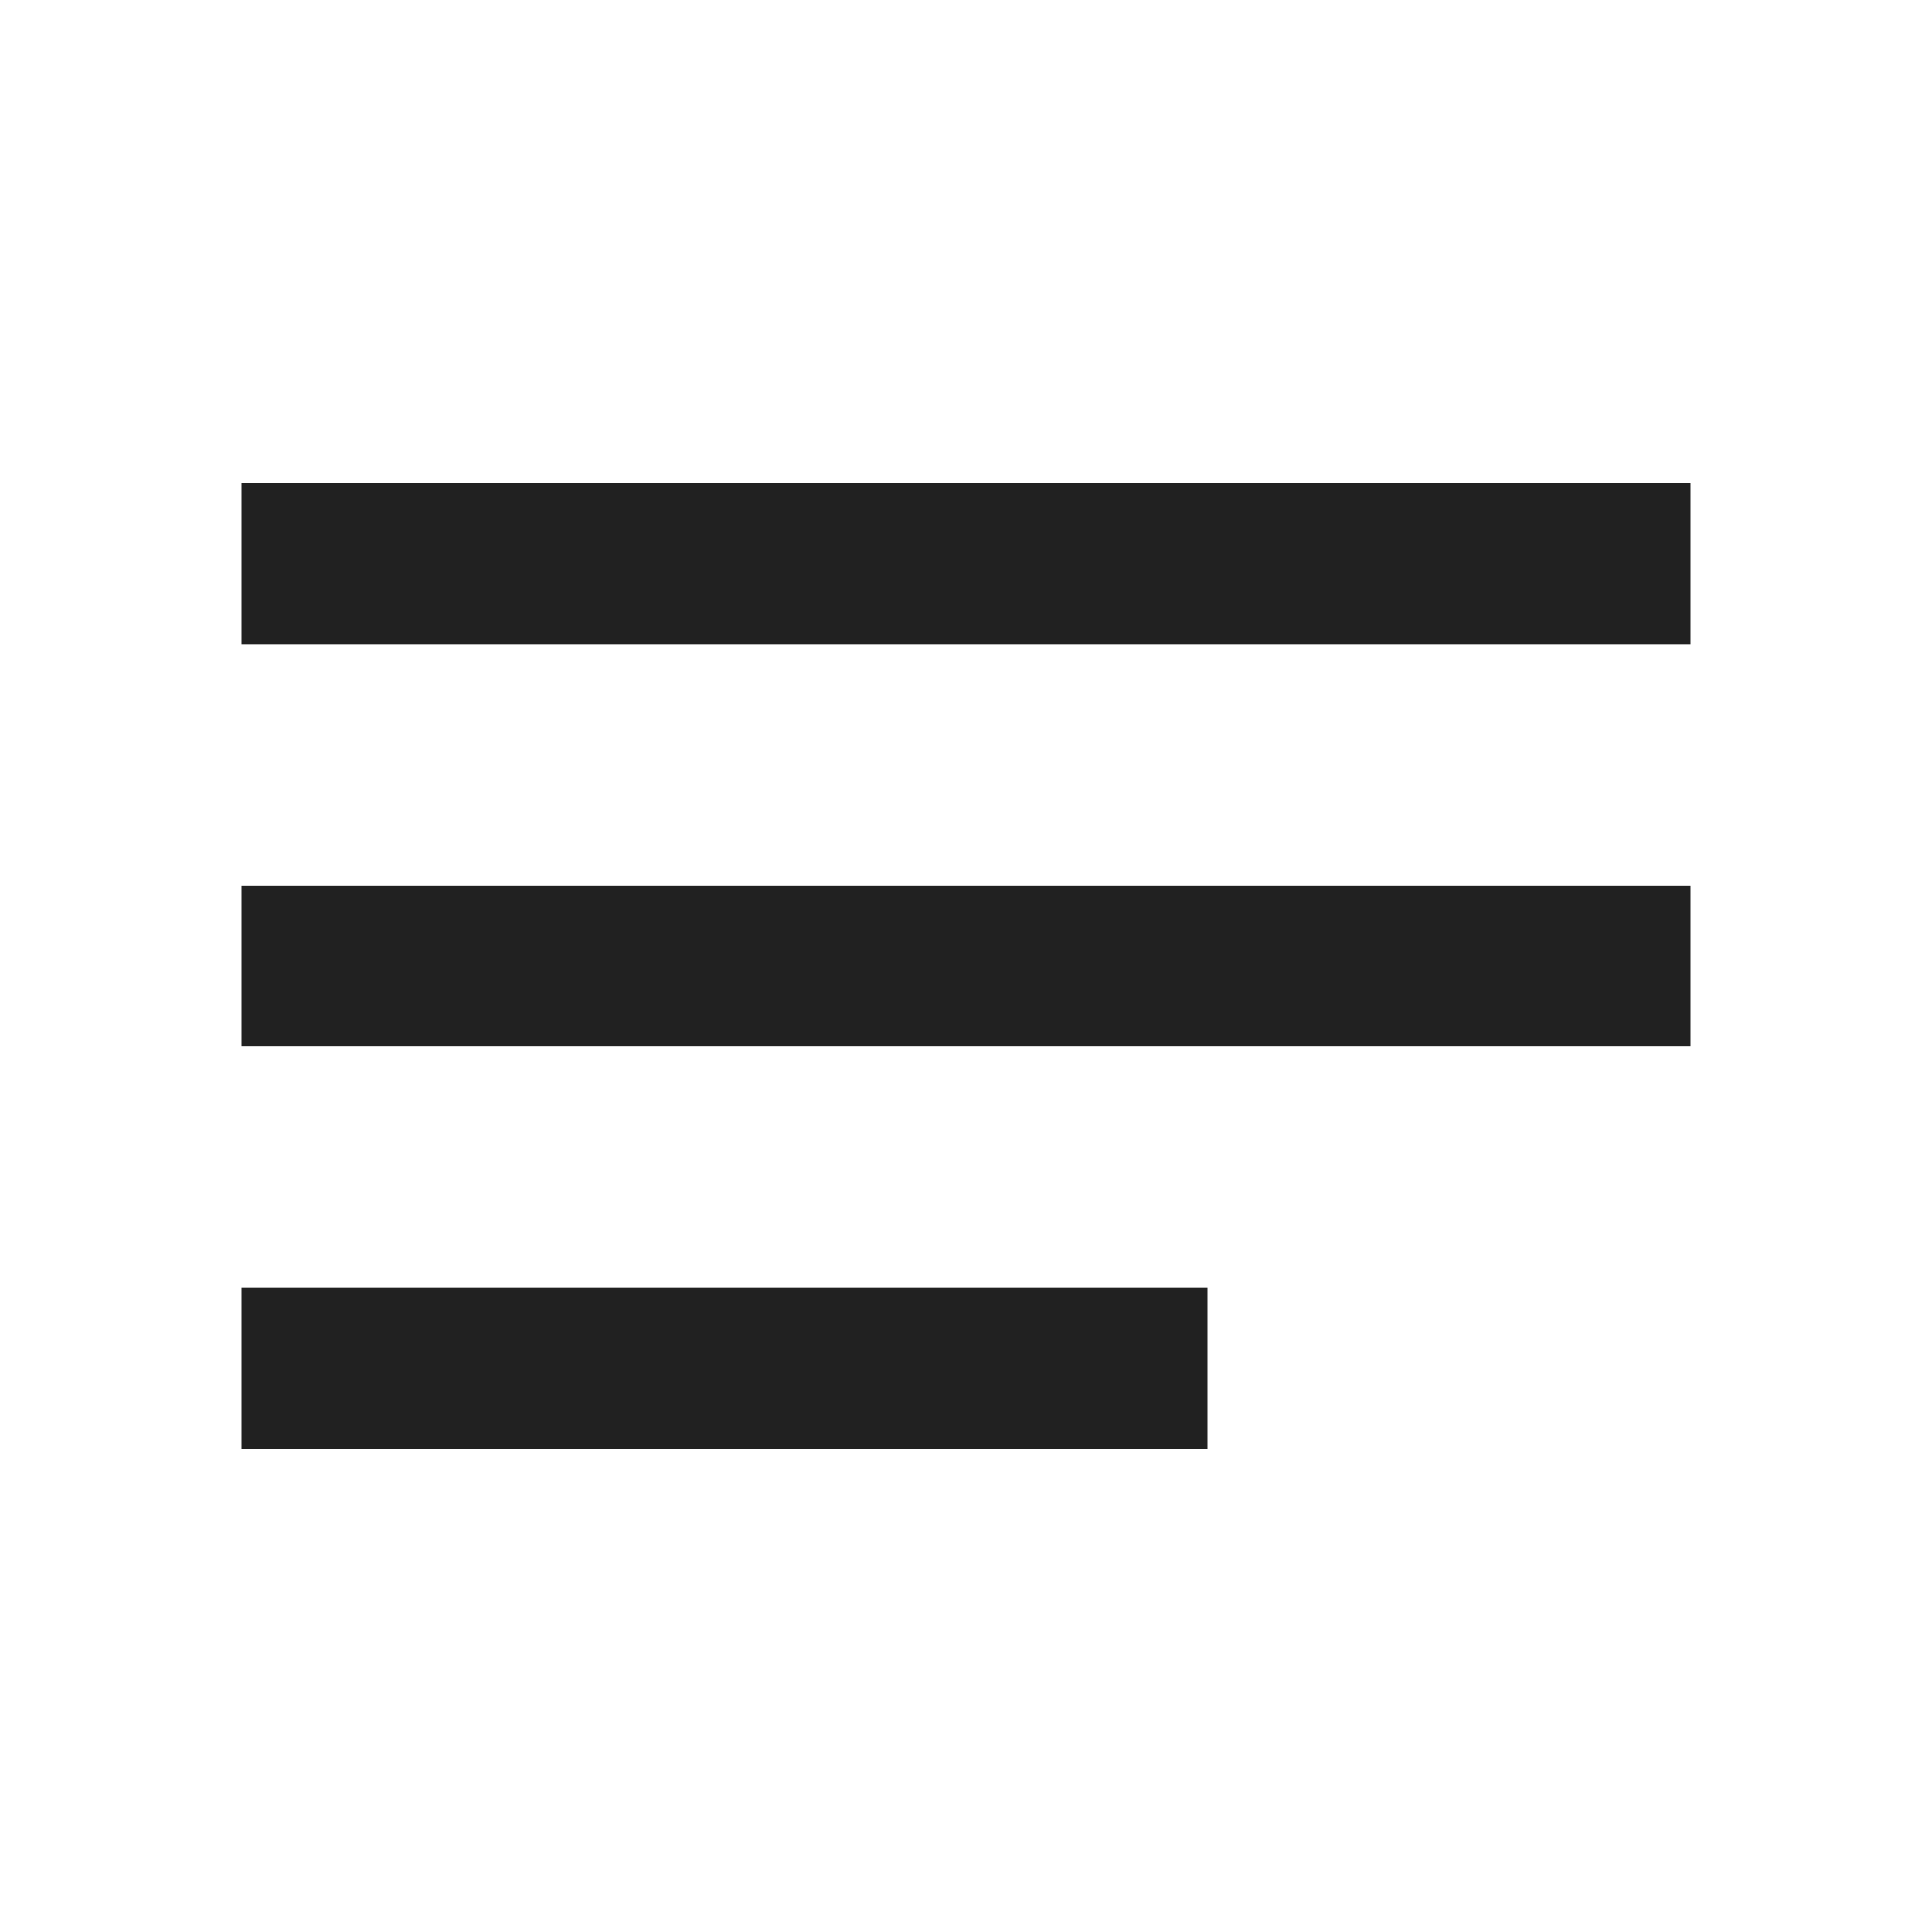
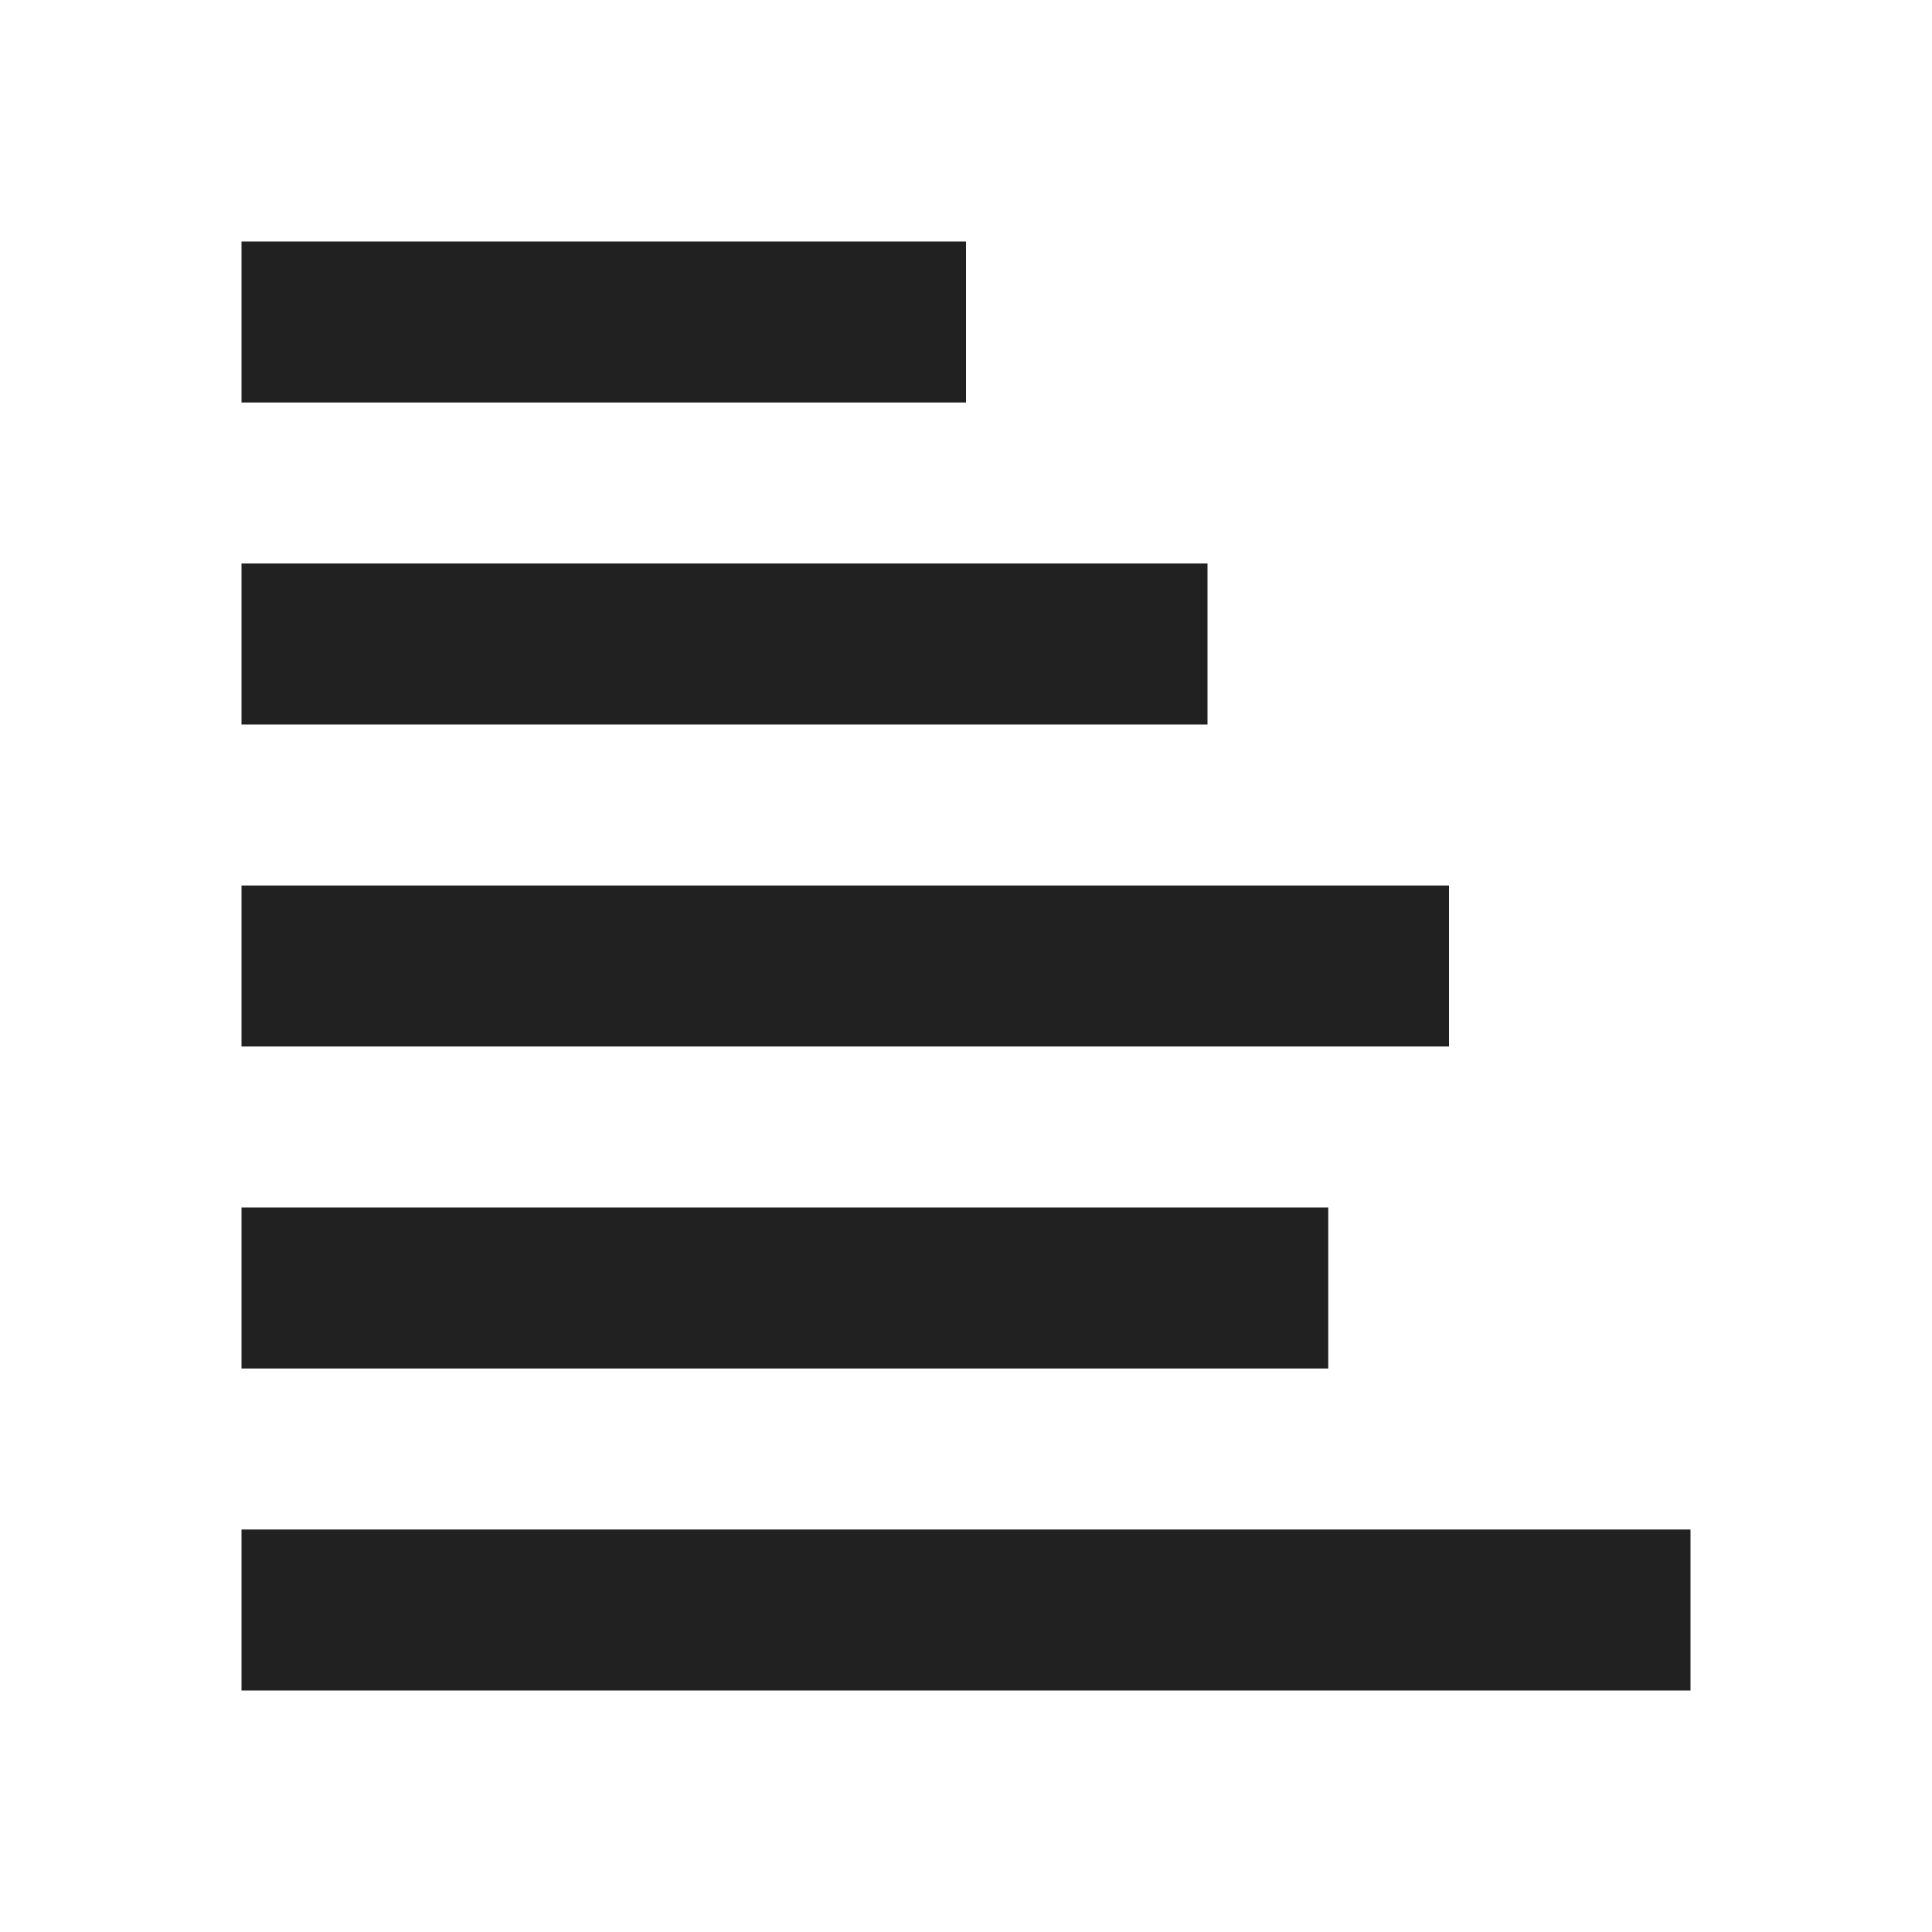
<svg xmlns="http://www.w3.org/2000/svg" viewBox="0 0 24 24">
-   <defs>
-     <style>
-       .cls-1 {
-         fill: rgba(0,0,0,0.87);
-       }
- 
-       .cls-2 {
-         fill: none;
-       }
-     </style>
-   </defs>
  <g>
-     <rect class="cls-1 menu-bar-1" width="18" height="2" transform="translate(3 6)" />
-     <rect class="cls-1 menu-bar-2" width="18" height="2" transform="translate(3 11)" />
-     <rect class="cls-1 menu-bar-3" width="12" height="2" transform="translate(3 16)" />
-     <rect class="cls-2" width="24" height="24" />
+     <rect class="menu-bar-1" style="fill: rgba(0,0,0,0.87)" width="9" height="2" transform="translate(3 3)" />
+     <rect class="menu-bar-2" style="fill: rgba(0,0,0,0.87)" width="12" height="2" transform="translate(3 7)" />
+     <rect class="menu-bar-3" style="fill: rgba(0,0,0,0.87)" width="15" height="2" transform="translate(3 11)" />
+     <rect class="menu-bar-4" style="fill: rgba(0,0,0,0.87)" width="13.5" height="2" transform="translate(3 15)" />
+     <rect class="menu-bar-5" style="fill: rgba(0,0,0,0.87)" width="18" height="2" transform="translate(3 19)" />
+     <rect style="fill: none" width="24" height="24" />
  </g>
</svg>
